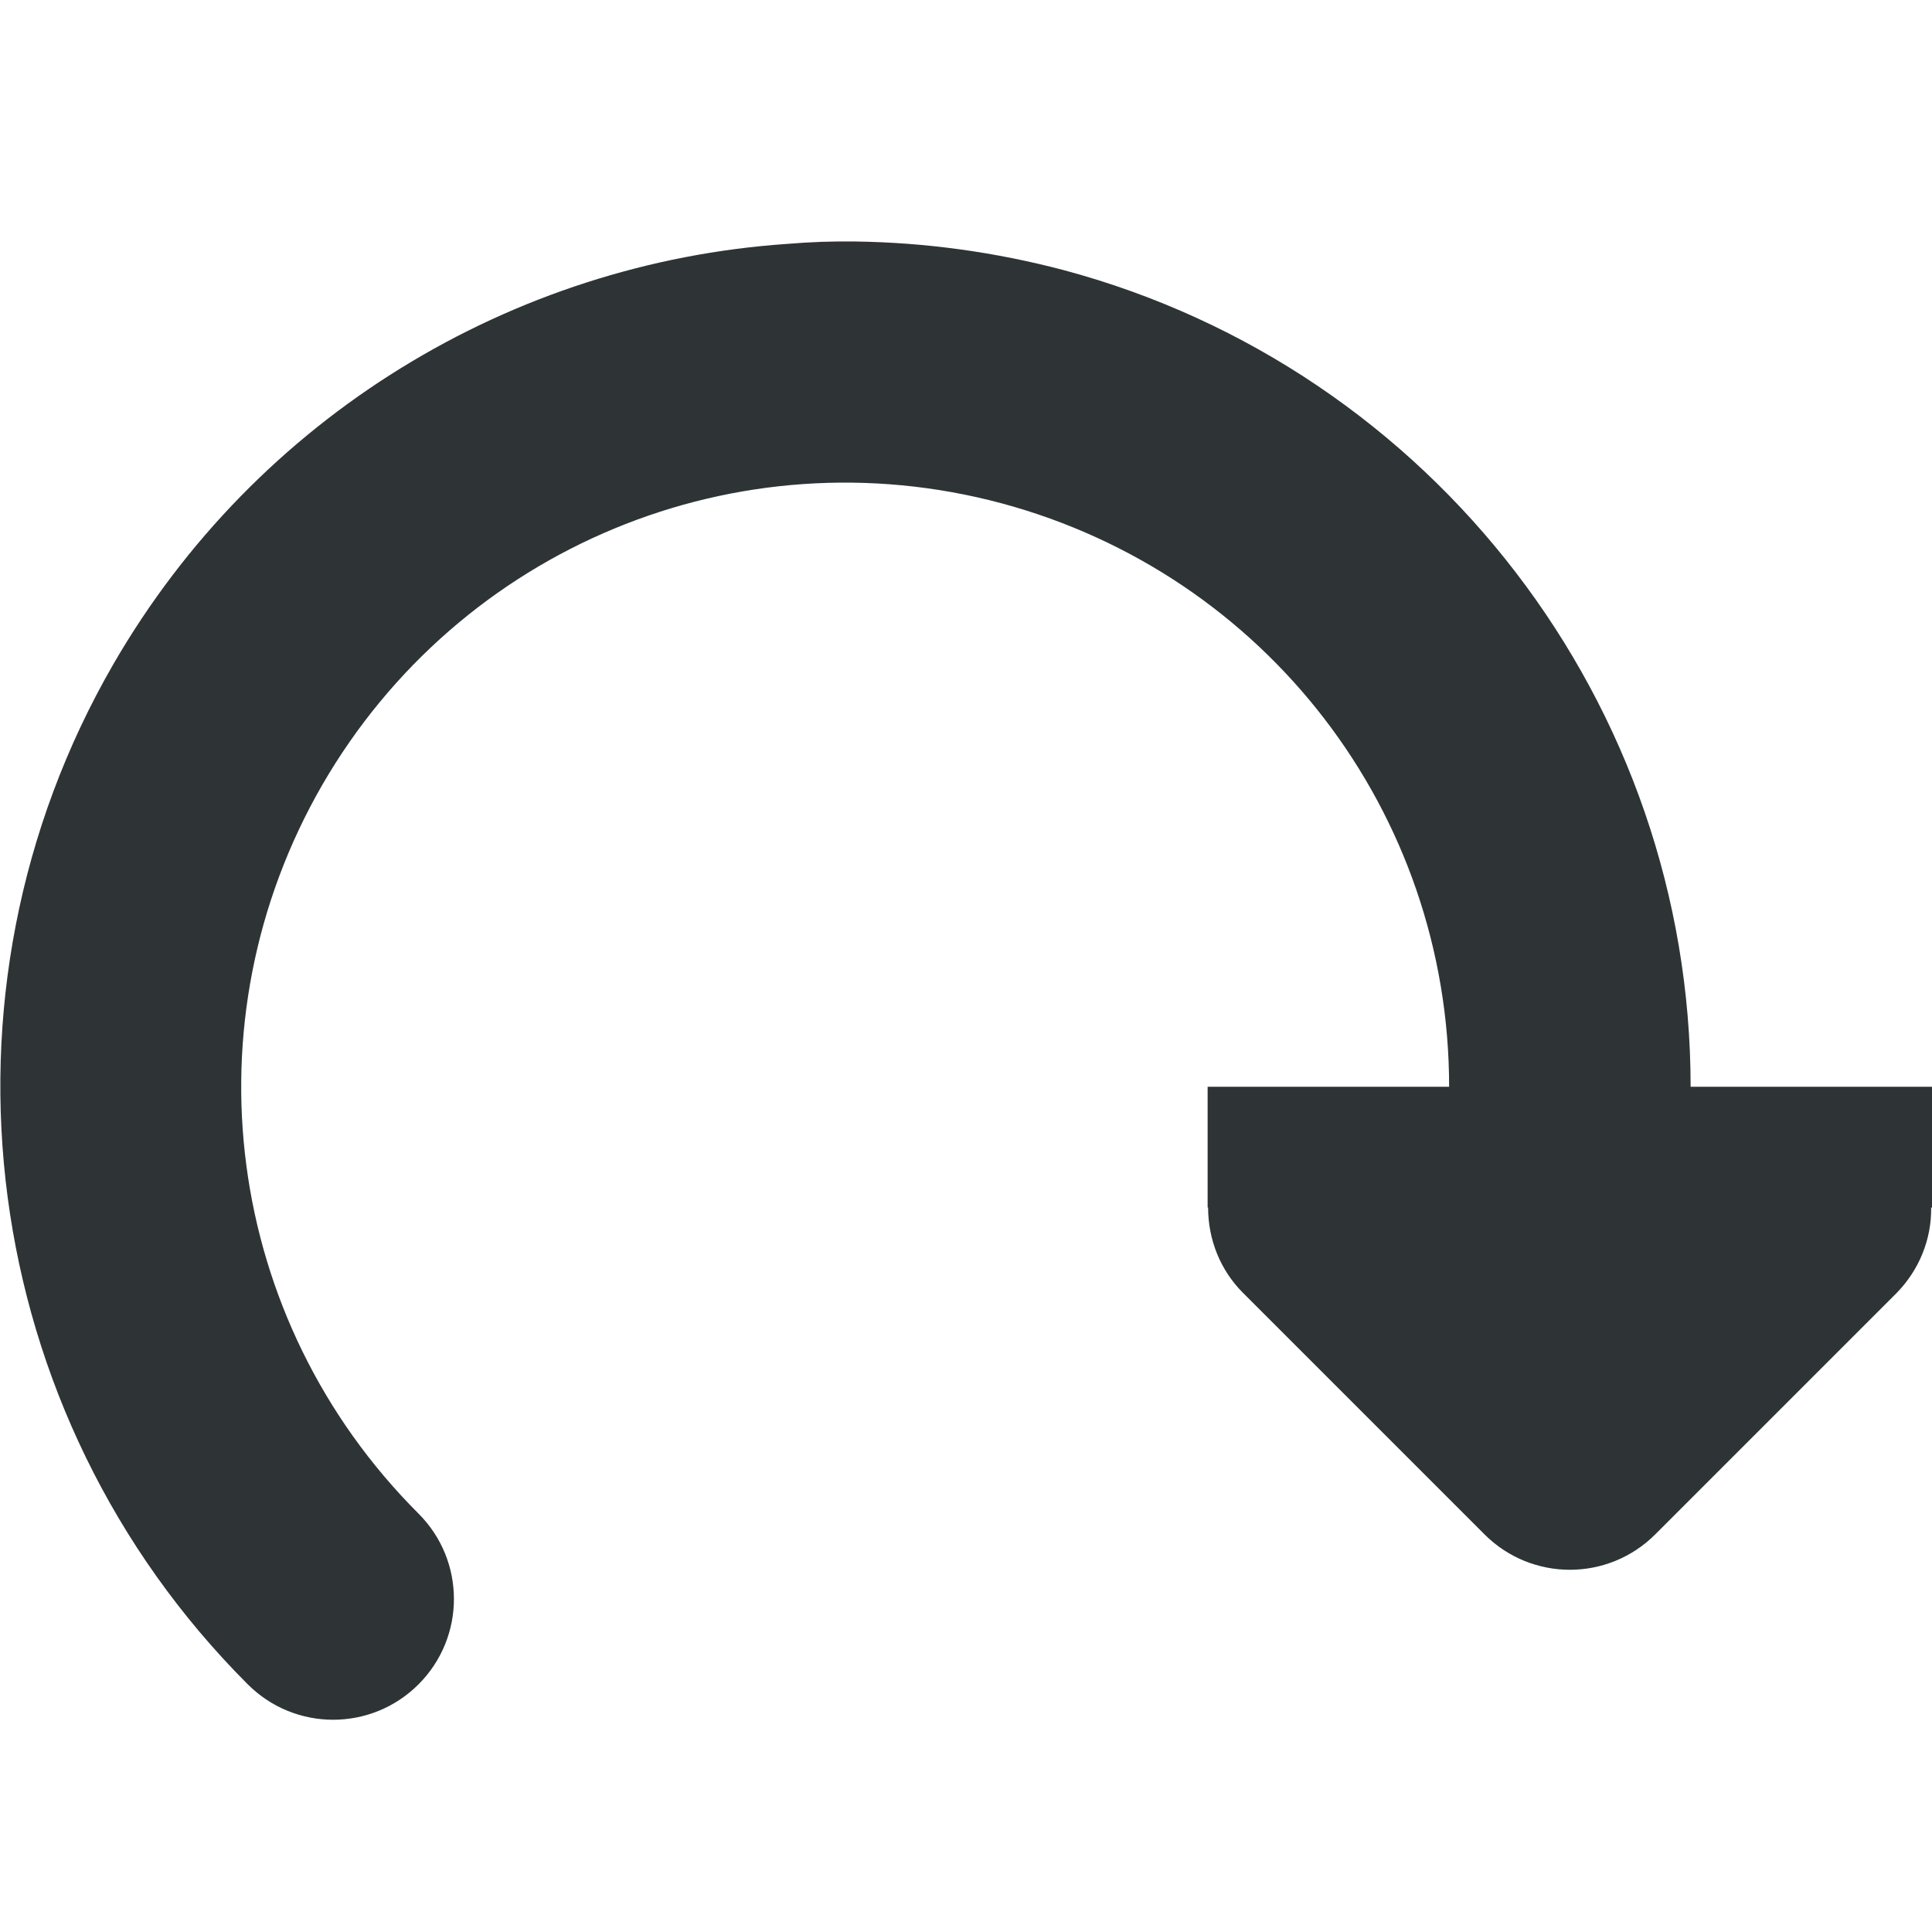
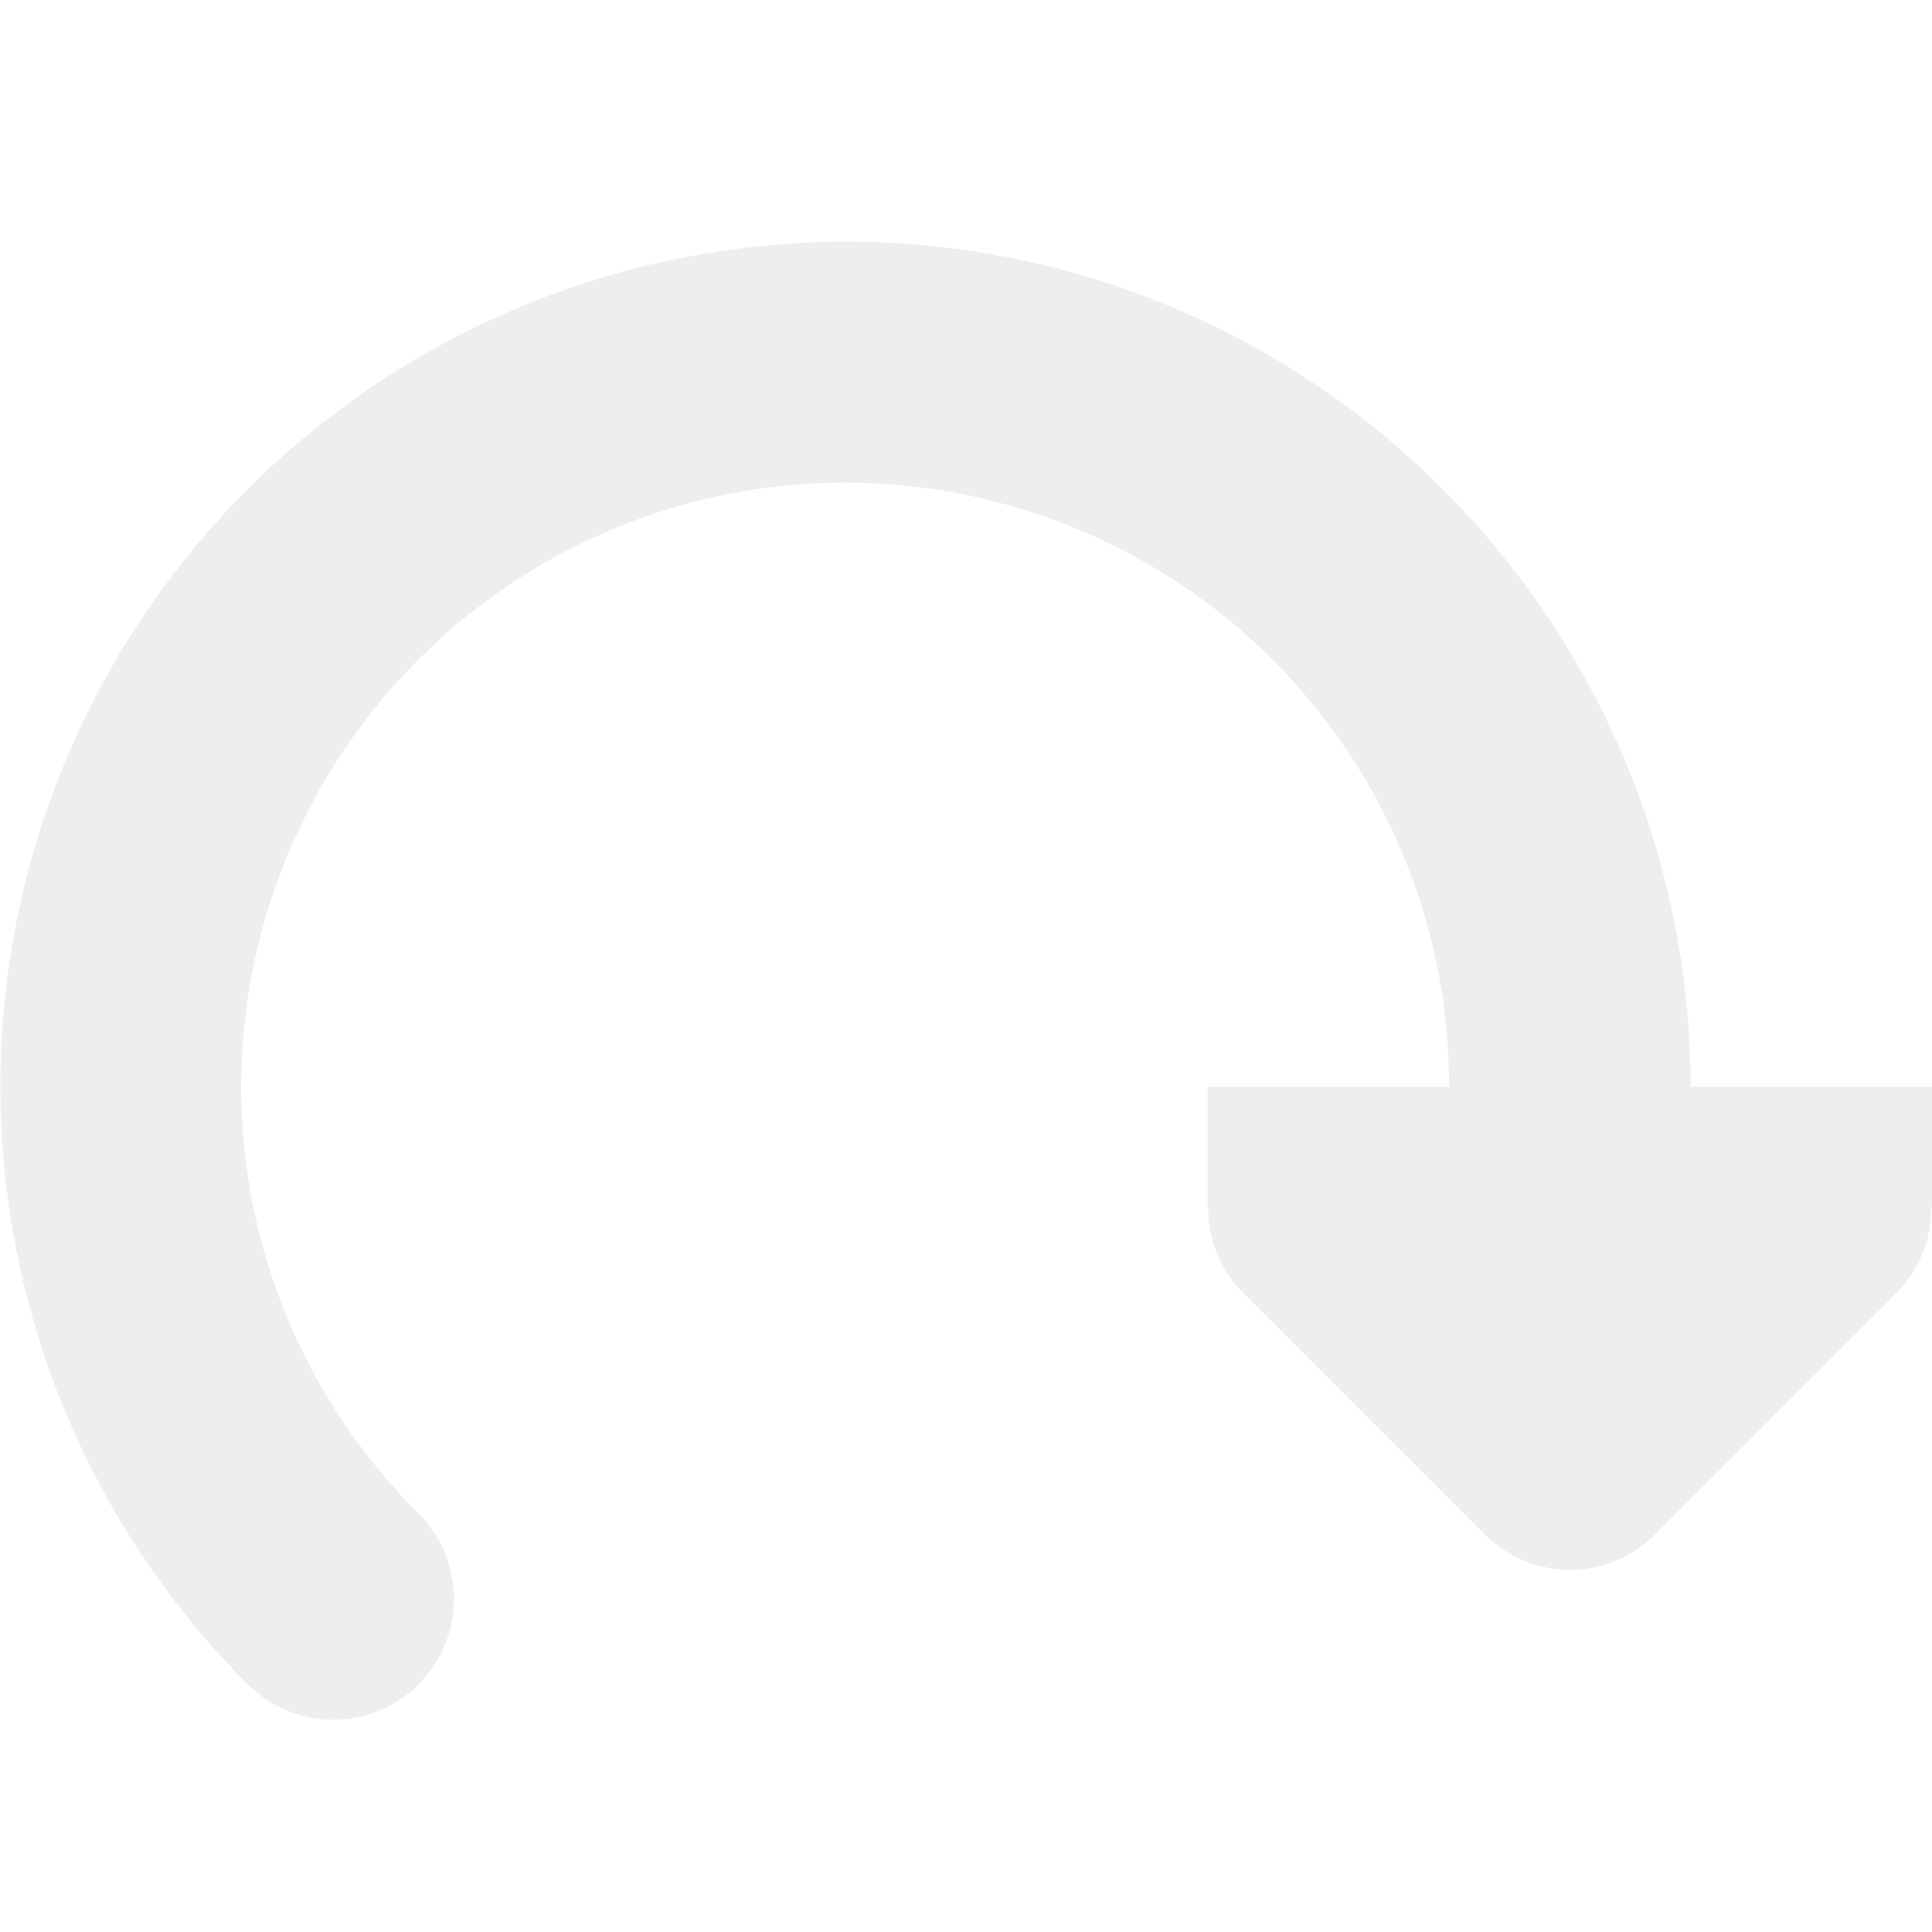
<svg xmlns="http://www.w3.org/2000/svg" height="16px" viewBox="0 0 16 16" width="16px">
-   <path d="m 7.086 2 c 0.574 0.008 1.152 0.086 1.727 0.238 c 3.055 0.82 5.188 3.598 5.188 6.762 h 2 v 1 h -0.008 c 0.004 0.266 -0.102 0.52 -0.285 0.707 l -2 2 c -0.391 0.391 -1.023 0.391 -1.414 0 l -2 -2 c -0.188 -0.188 -0.289 -0.441 -0.289 -0.707 h -0.004 v -1 h 2 c 0 -2.27 -1.516 -4.242 -3.707 -4.832 c -2.188 -0.586 -4.488 0.367 -5.625 2.332 c -1.133 1.965 -0.809 4.43 0.797 6.035 c 0.391 0.391 0.391 1.023 0 1.414 s -1.023 0.391 -1.414 0 c -2.238 -2.238 -2.695 -5.711 -1.113 -8.449 c 1.188 -2.055 3.305 -3.324 5.578 -3.48 c 0.188 -0.016 0.379 -0.023 0.57 -0.02 z m 0 0" fill="#2e3436" />
+   <path d="m 7.086 2 c 0.574 0.008 1.152 0.086 1.727 0.238 c 3.055 0.82 5.188 3.598 5.188 6.762 h 2 v 1 h -0.008 c 0.004 0.266 -0.102 0.52 -0.285 0.707 l -2 2 c -0.391 0.391 -1.023 0.391 -1.414 0 l -2 -2 c -0.188 -0.188 -0.289 -0.441 -0.289 -0.707 h -0.004 v -1 h 2 c 0 -2.27 -1.516 -4.242 -3.707 -4.832 c -2.188 -0.586 -4.488 0.367 -5.625 2.332 c -1.133 1.965 -0.809 4.43 0.797 6.035 c 0.391 0.391 0.391 1.023 0 1.414 s -1.023 0.391 -1.414 0 c -2.238 -2.238 -2.695 -5.711 -1.113 -8.449 c 1.188 -2.055 3.305 -3.324 5.578 -3.48 c 0.188 -0.016 0.379 -0.023 0.57 -0.02 z m 0 0" fill="#eeeeee" />
</svg>
